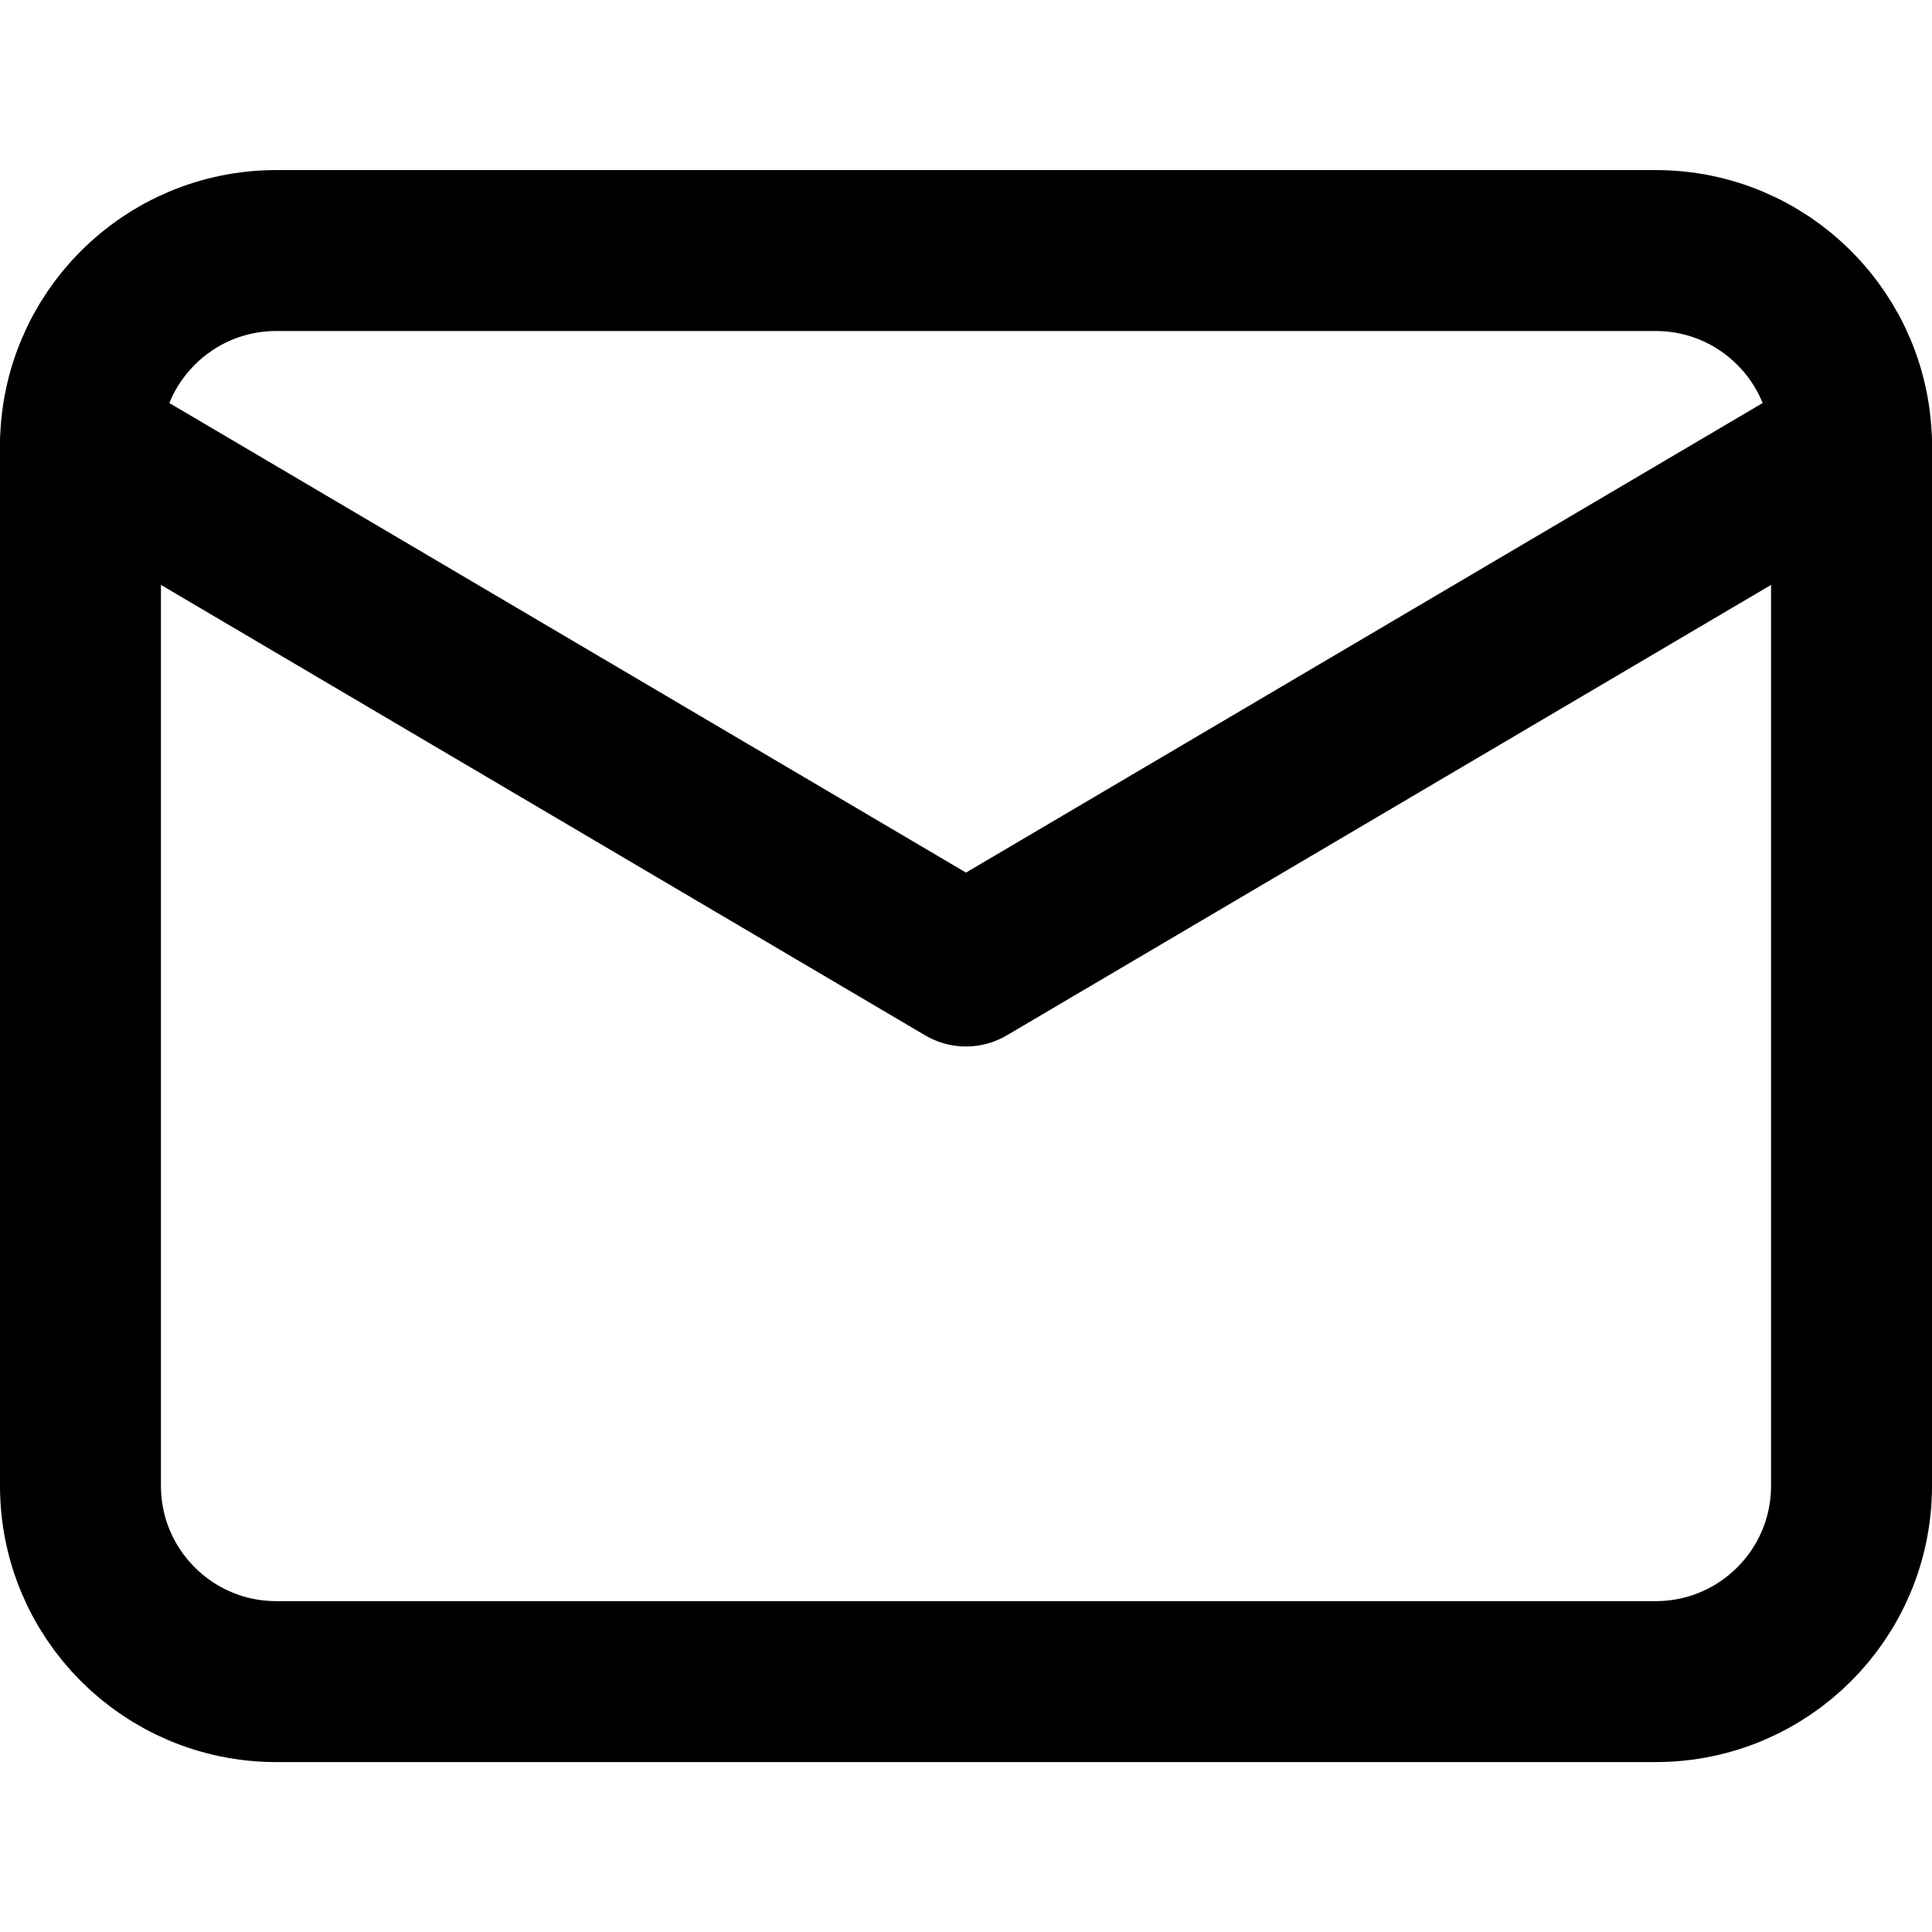
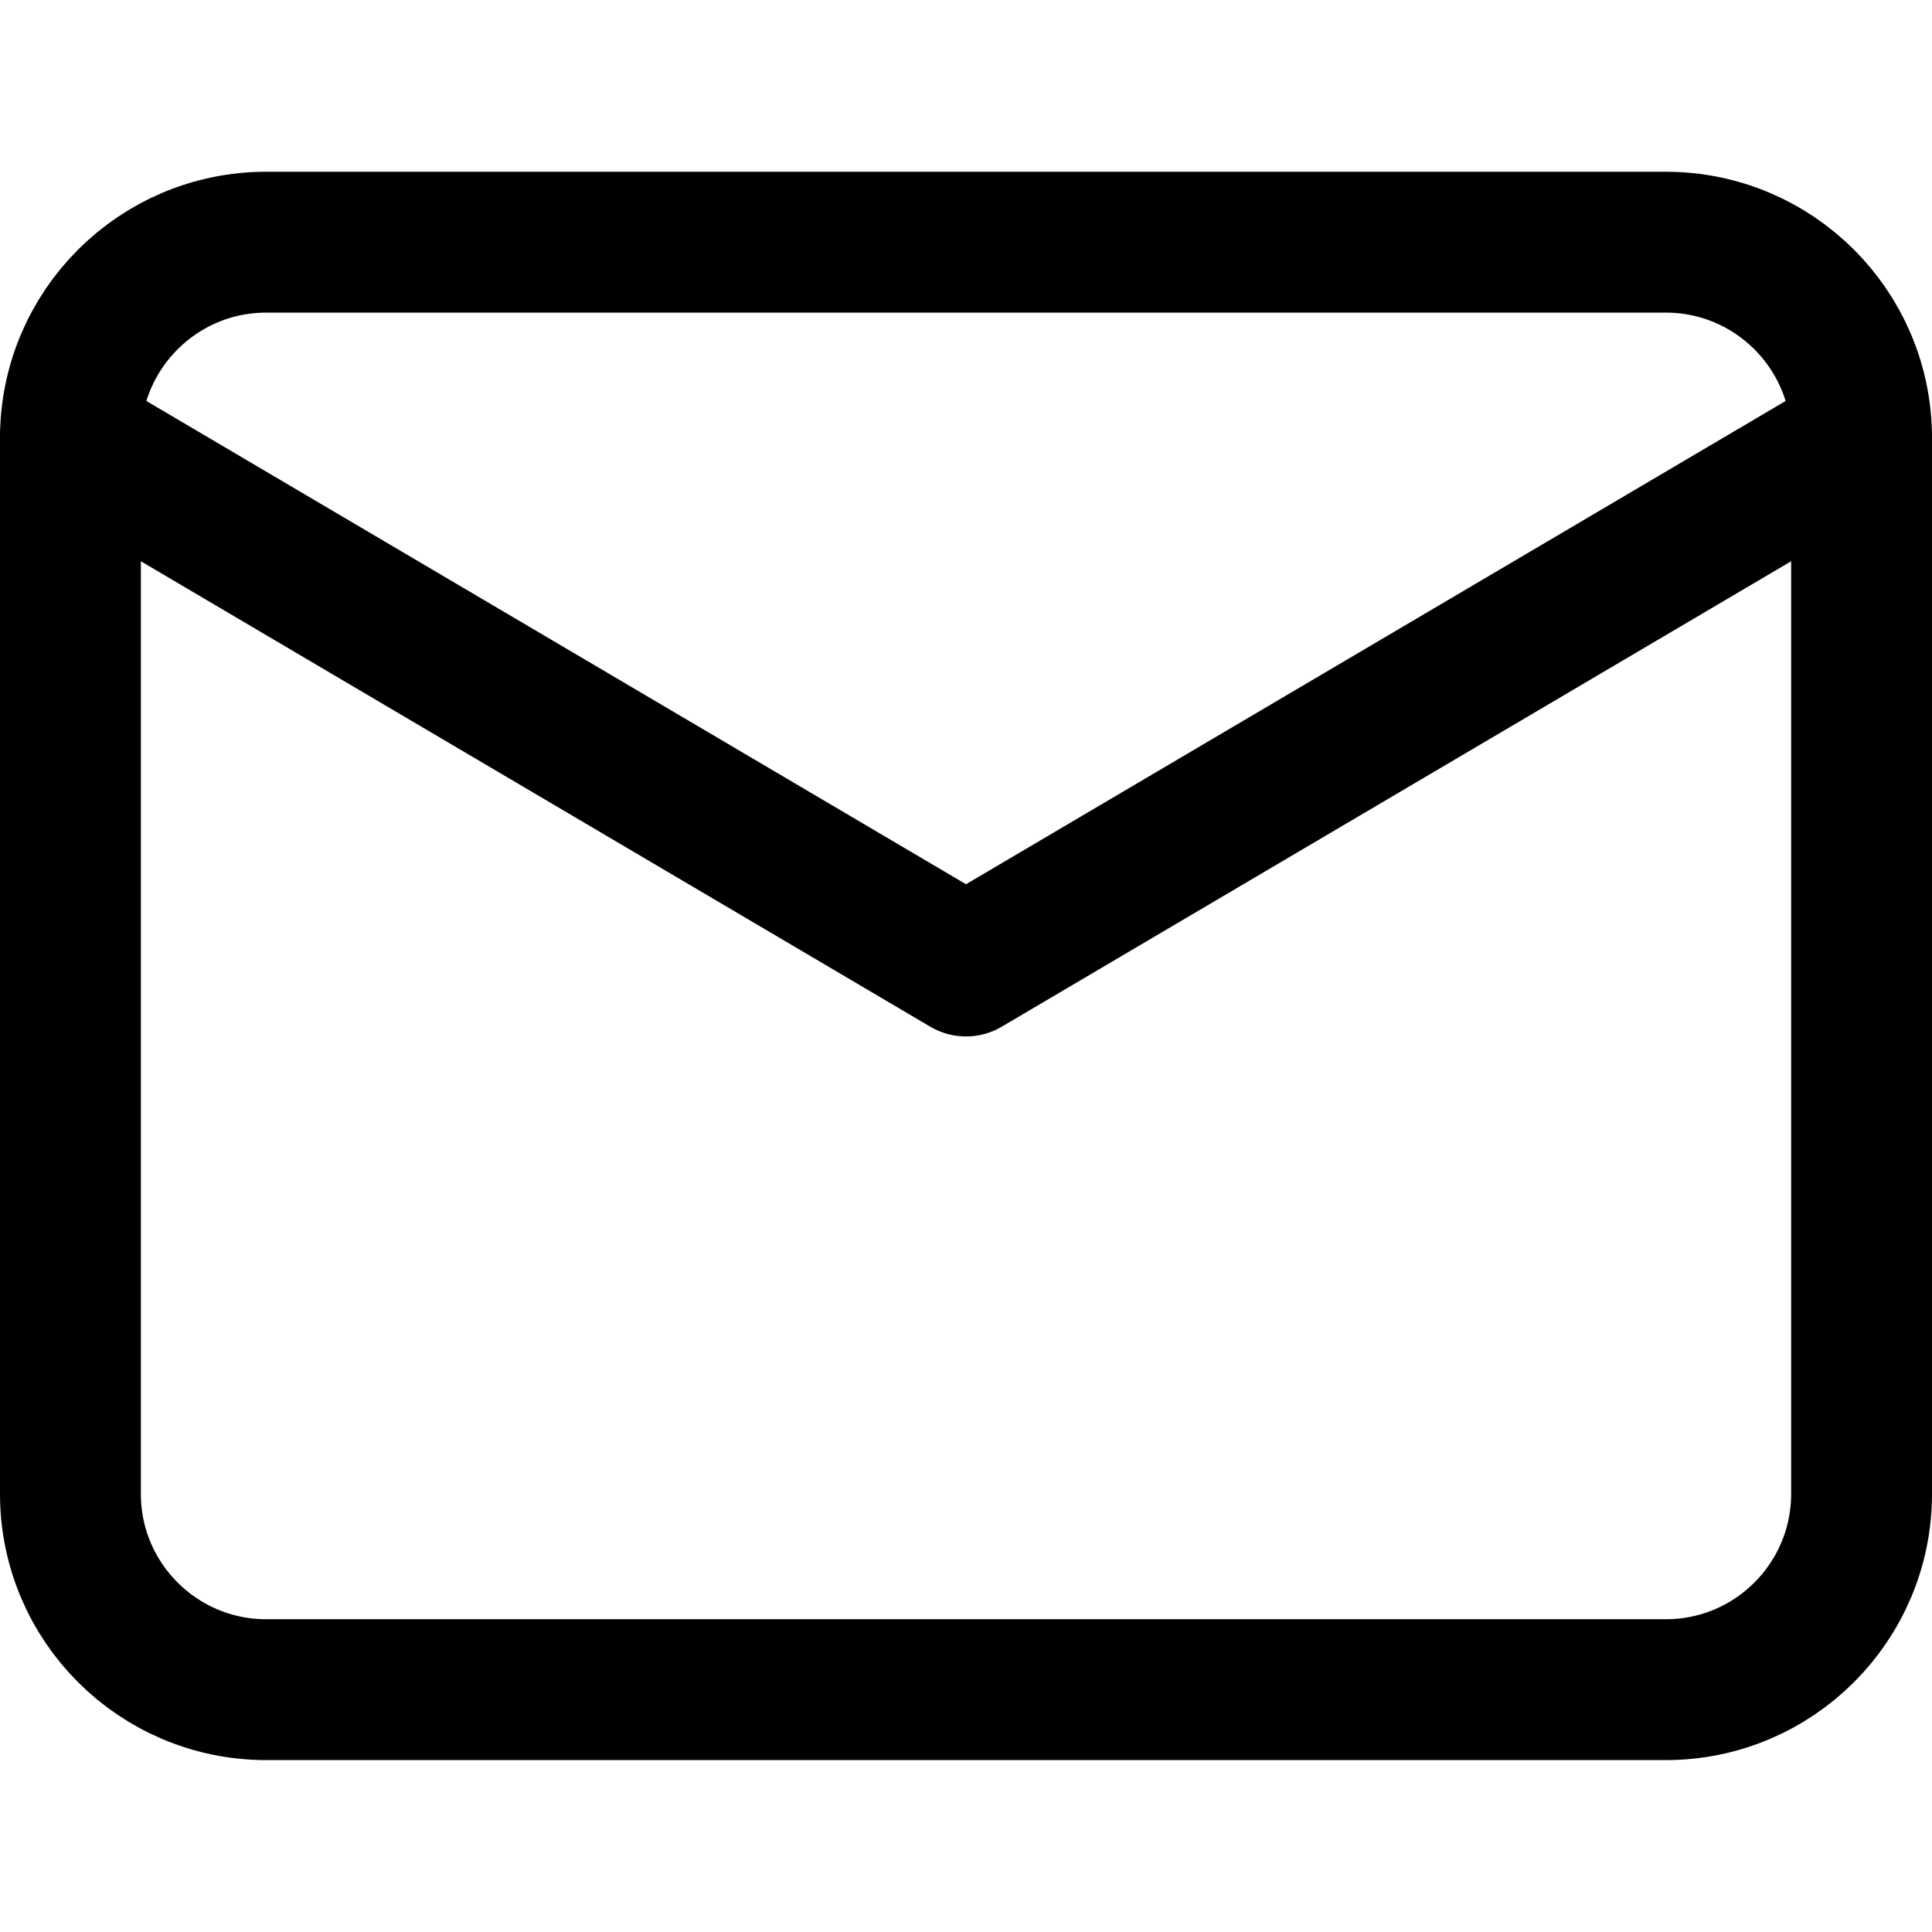
<svg xmlns="http://www.w3.org/2000/svg" width="48" height="48" viewBox="0 0 12.7 12.7" version="1.1" id="svg1">
  <defs id="defs1" />
  <g id="layer1">
-     <path style="fill:none;fill-opacity:0.531;stroke:#000000;stroke-width:1.058;stroke-linecap:round;stroke-linejoin:round;stroke-dasharray:none;paint-order:fill markers stroke" d="M 0.529,2.919 6.35,6.35 12.171,2.919" id="path2" />
-     <rect style="fill:none;fill-opacity:0.531;stroke:#000000;stroke-width:1.058;stroke-linecap:round;stroke-linejoin:round;stroke-dasharray:none;paint-order:fill markers stroke" id="rect1" width="11.642" height="9.407" x="0.529" y="1.647" rx="1.287" ry="1.287" />
+     <path style="fill:none;fill-opacity:0.531;stroke:#000000;stroke-width:0.926;stroke-linecap:round;stroke-linejoin:round;stroke-dasharray:none;paint-order:fill markers stroke" d="M 0.463,2.879 6.35,6.35 12.237,2.879" id="path2" />
+     <rect style="fill:none;fill-opacity:0.531;stroke:#000000;stroke-width:0.926;stroke-linecap:round;stroke-linejoin:round;stroke-dasharray:none;paint-order:fill markers stroke" id="rect1" width="11.774" height="9.515" x="0.463" y="1.592" rx="1.287" ry="1.287" />
  </g>
</svg>
